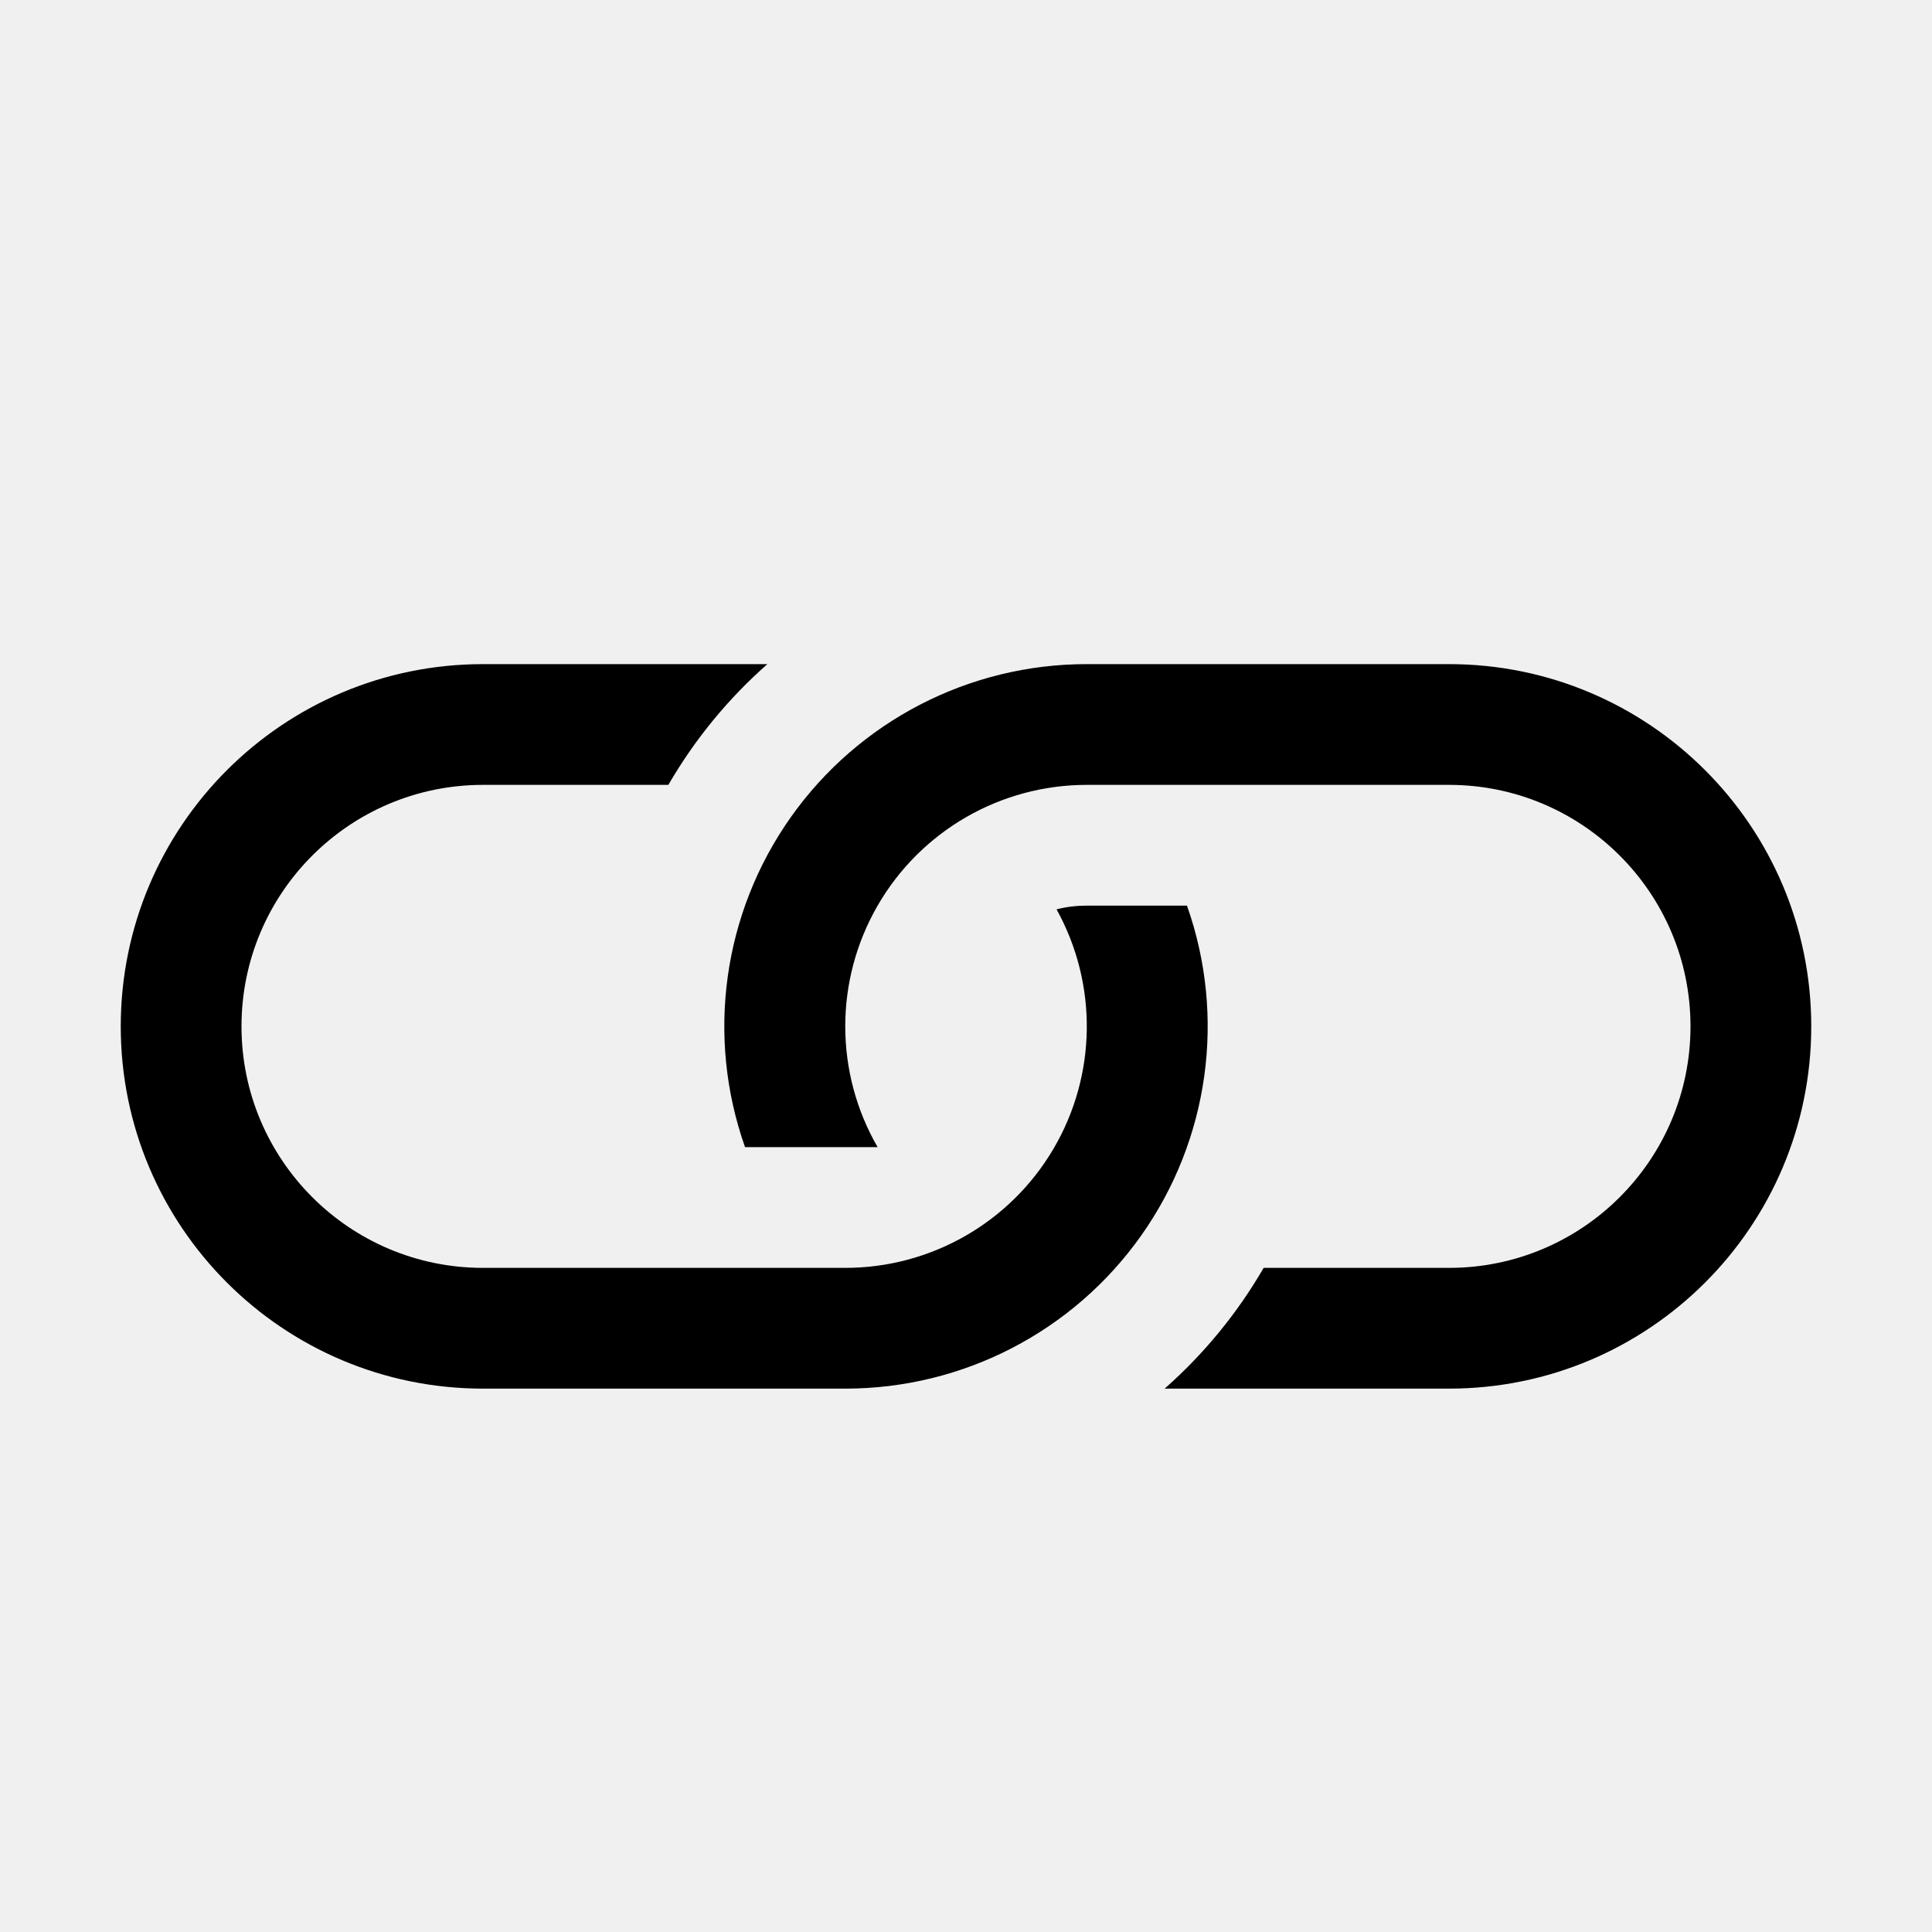
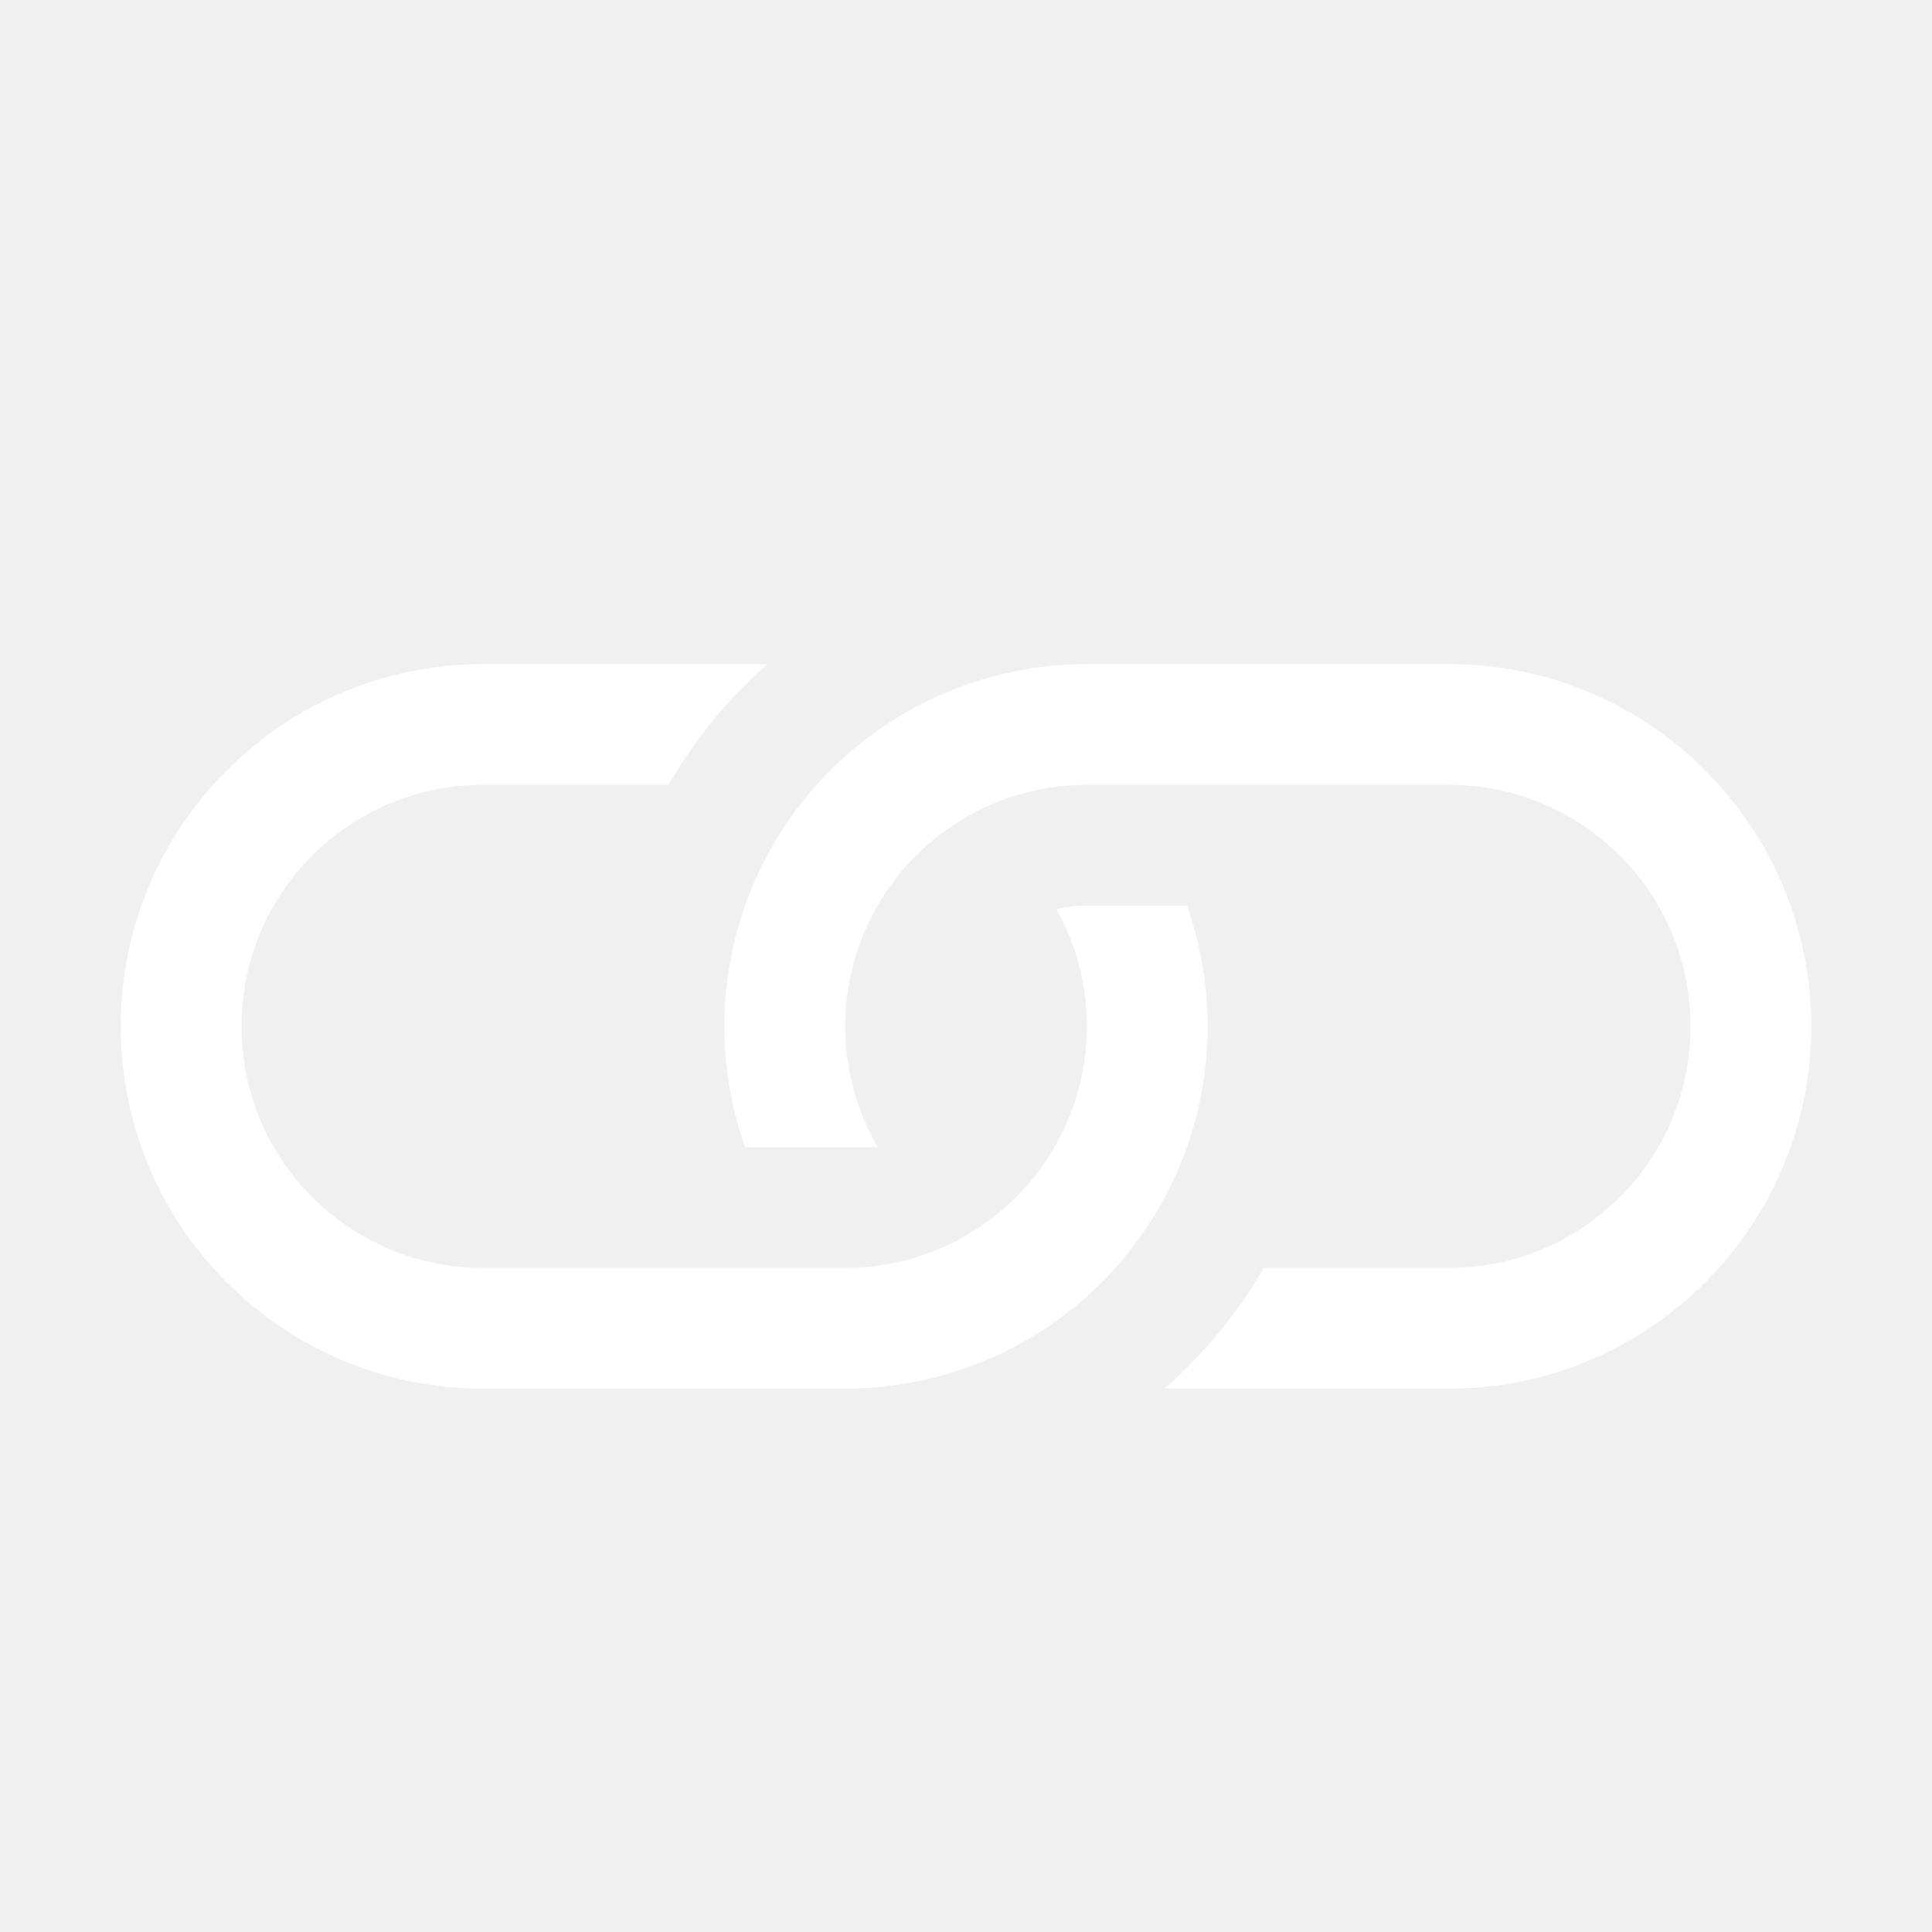
- <svg xmlns="http://www.w3.org/2000/svg" width="16" height="16" fill="black" class="bi bi-link" viewBox="0 0 16 16">
+ <svg xmlns="http://www.w3.org/2000/svg" width="16" height="16" fill="white" class="bi bi-link" viewBox="0 0 16 16">
  <path d="M6.354 5.5H4a3 3 0 0 0 0 6h3a3 3 0 0 0 2.83-4H9c-.086 0-.17.01-.25.031A2 2 0 0 1 7 10.5H4a2 2 0 1 1 0-4h1.535c.218-.376.495-.714.82-1z" />
  <path d="M9 5.5a3 3 0 0 0-2.83 4h1.098A2 2 0 0 1 9 6.5h3a2 2 0 1 1 0 4h-1.535a4.02 4.02 0 0 1-.82 1H12a3 3 0 1 0 0-6H9z" />
</svg>
